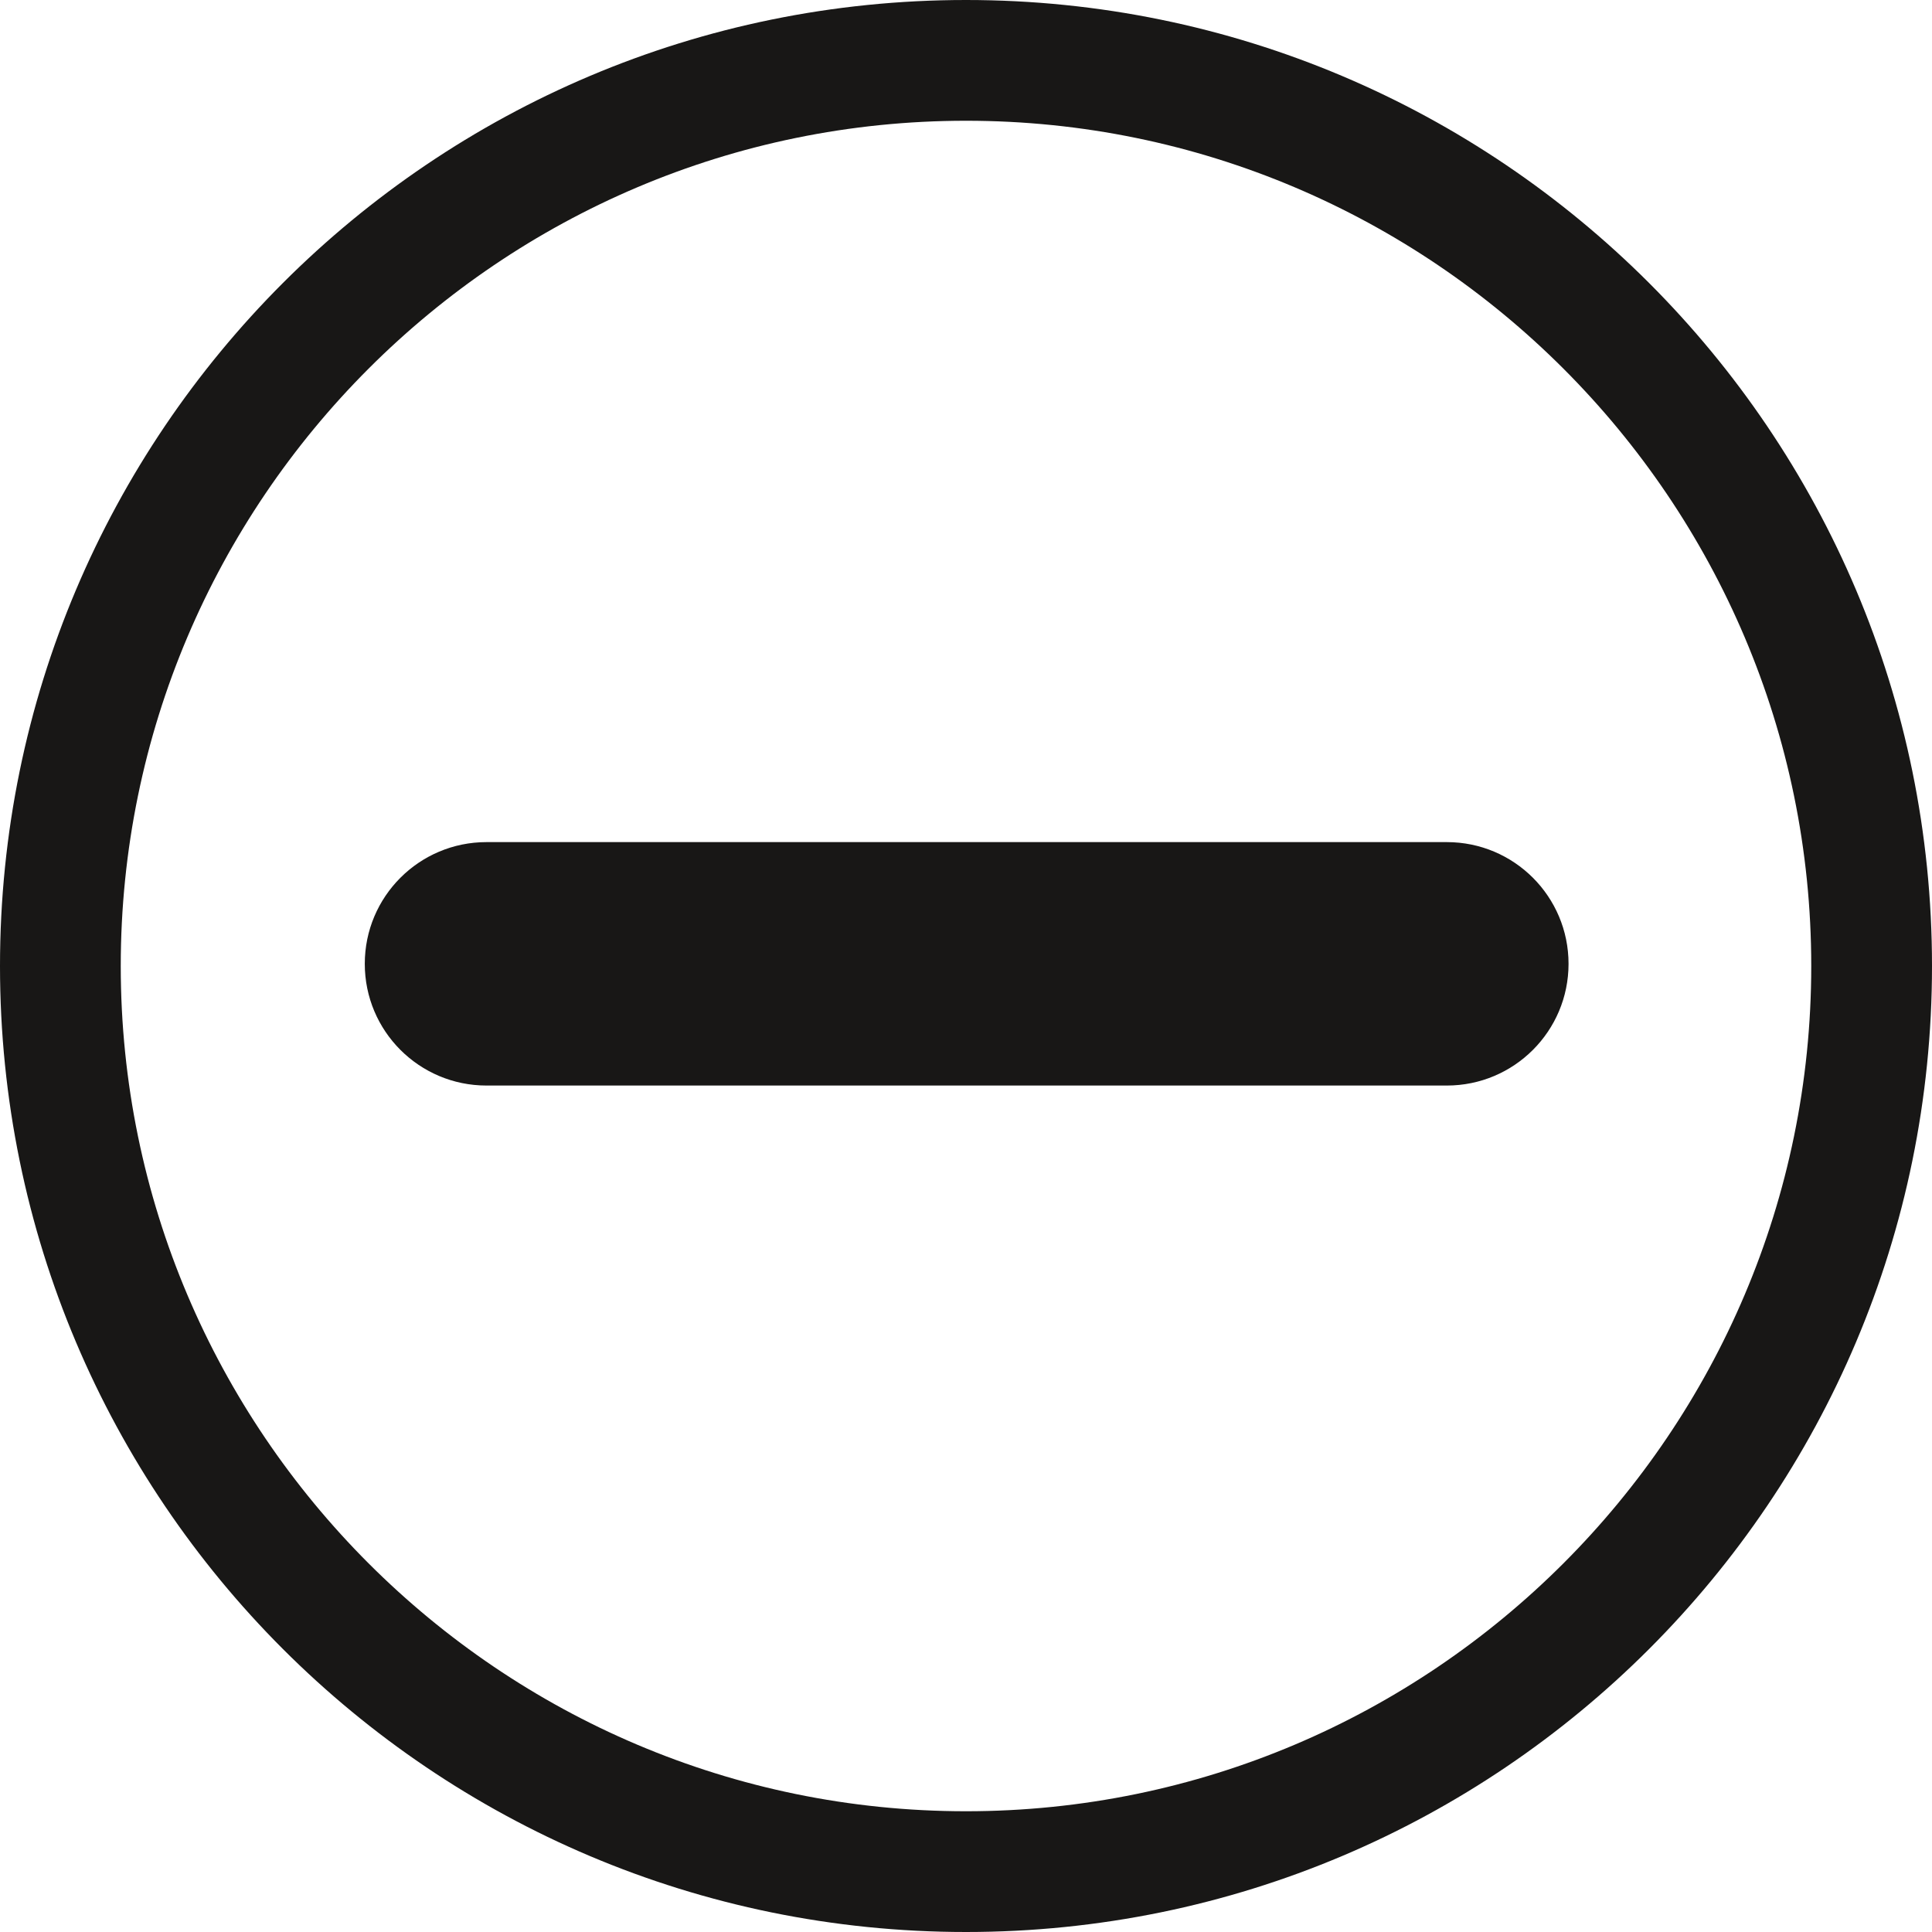
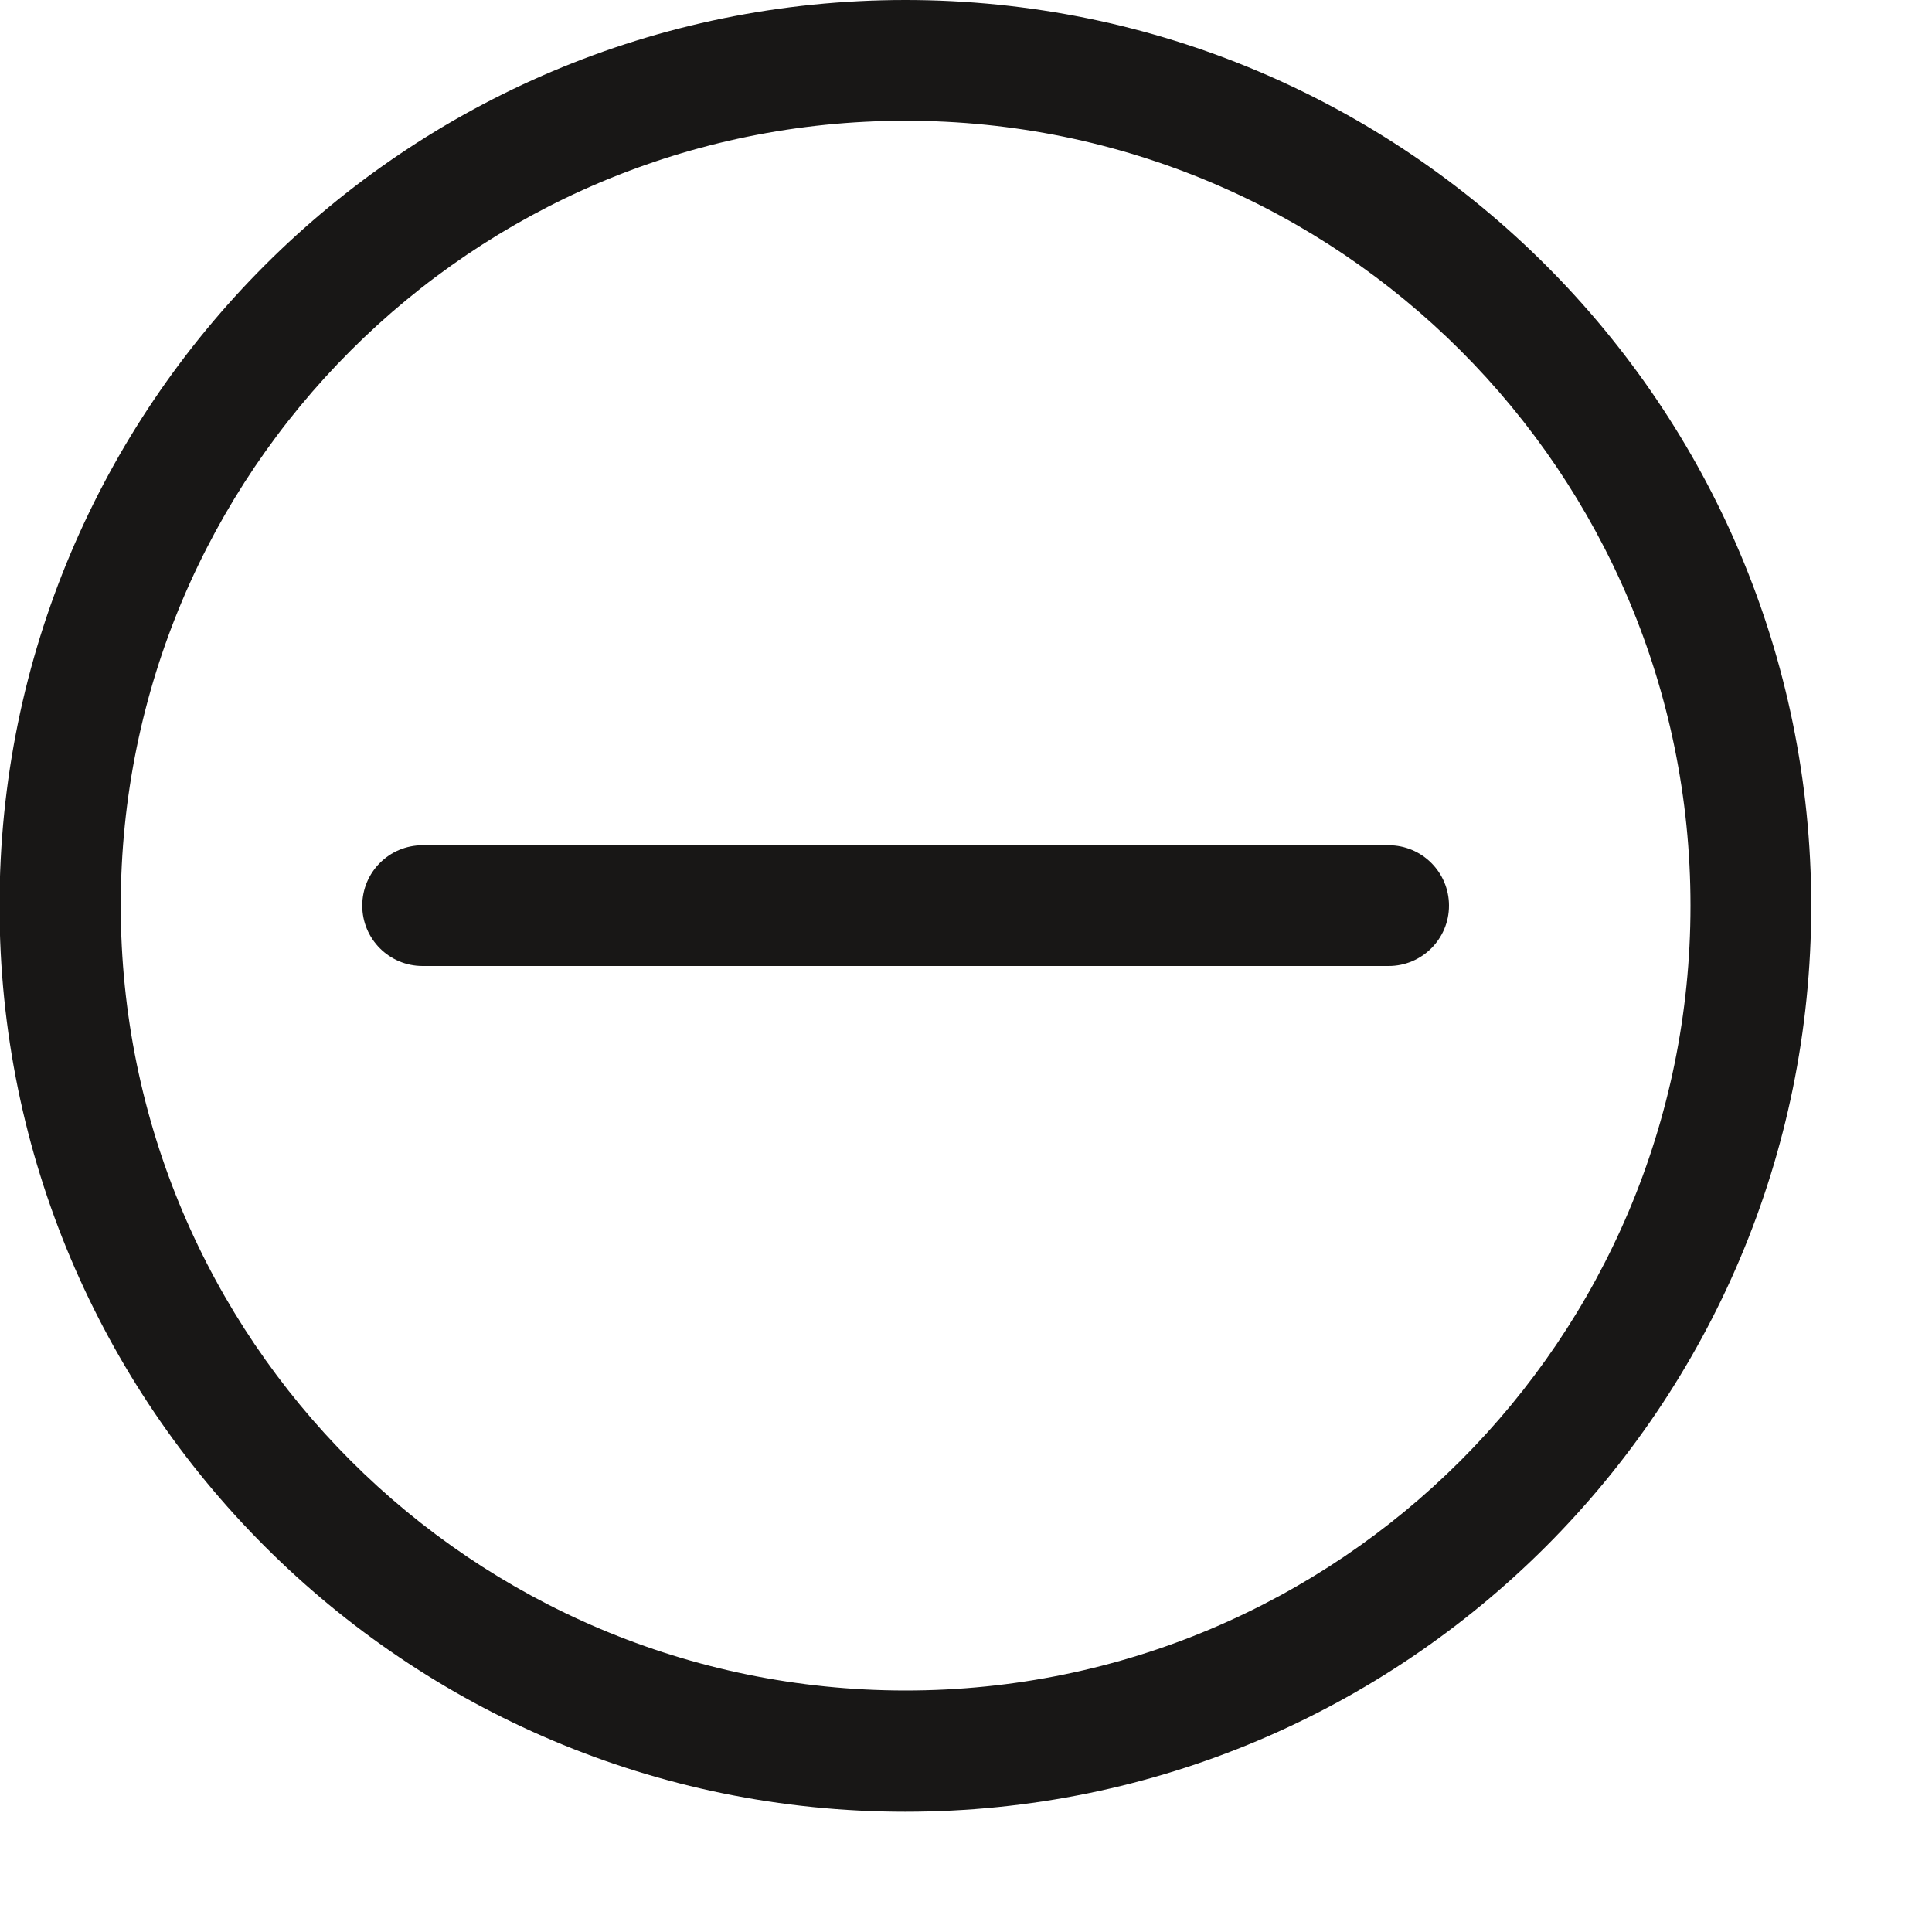
<svg xmlns="http://www.w3.org/2000/svg" version="1.1" id="Ebene_1" x="0px" y="0px" width="16px" height="16px" viewBox="0 0 16 16" enable-background="new 0 0 16 16" xml:space="preserve">
-   <path fill="#181716" d="M8,1c3.86,0,7,3.141,7,7s-3.14,7-7,7s-7-3.141-7-7S4.14,1,8,1 M8,0C3.582,0,0,3.582,0,8s3.582,8,8,8  s8-3.582,8-8S12.418,0,8,0L8,0z M11.982,8.99c0.557,0,1.008-0.451,1.008-1.008l0,0c0-0.557-0.451-1.008-1.008-1.008H4.029  c-0.557,0-1.008,0.451-1.008,1.008l0,0c0,0.557,0.451,1.008,1.008,1.008H11.982z" />
+   <path fill="#181716" d="M7.498,0C3.354,0-0.004,3.358-0.004,7.502s3.359,7.502,7.502,7.502c4.144,0,7.502-3.358,7.502-7.502  S11.641,0,7.498,0z M7.5,14C3.91,14,1,11.09,1,7.5S3.91,1,7.5,1S14,3.91,14,7.5S11.089,14,7.5,14z M12,7.5C12,7.776,11.776,8,11.5,8  h-8C3.223,8,3,7.776,3,7.5S3.223,7,3.5,7h8C11.776,7,12,7.224,12,7.5z" />
</svg>
